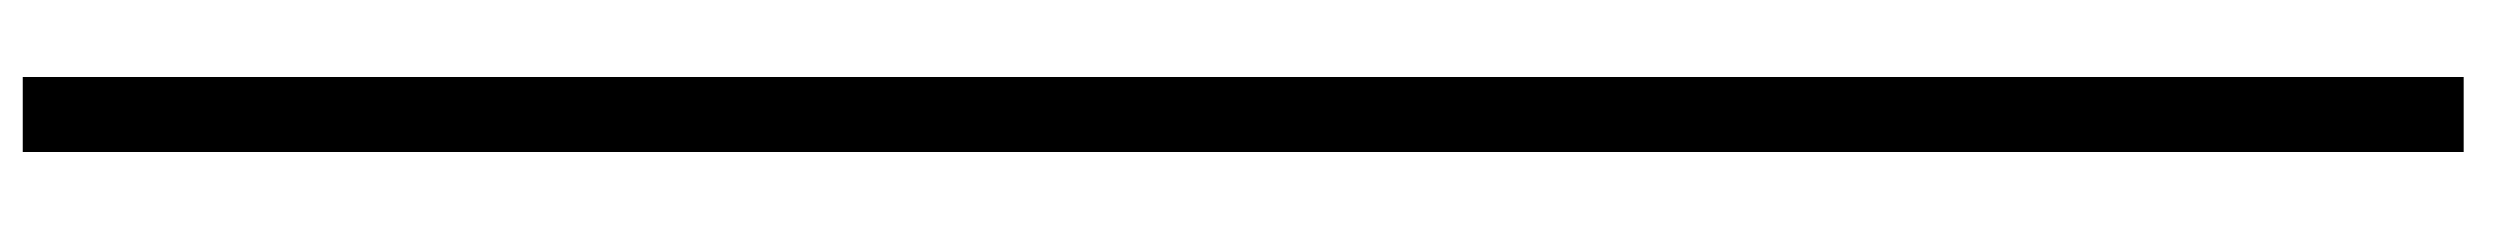
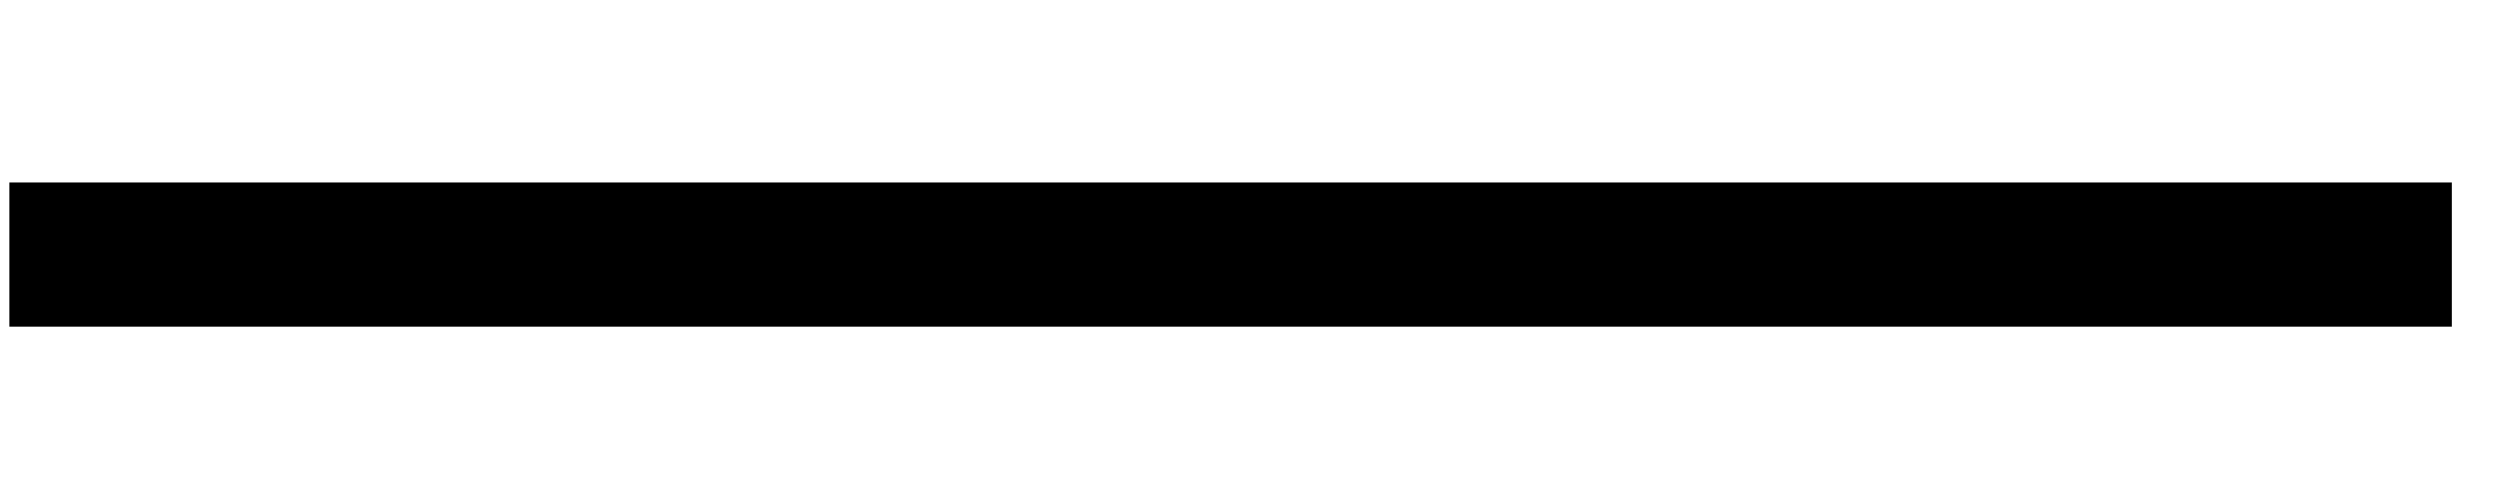
- <svg xmlns="http://www.w3.org/2000/svg" version="1.1" width="100px" height="10px" viewBox="1990 570  100 10">
-   <g transform="matrix(0.8398448 -0.5428265 0.5428265 0.8398448 14.59128 1199.455 )">
-     <path d="M 2081 601  L 1999 548  " stroke-width="3" stroke="#000000" fill="none" />
+ <svg xmlns="http://www.w3.org/2000/svg" version="1.1" width="52px" height="10px" viewBox="2016 672  52 10">
+   <g transform="matrix(-0.59051 -0.8070303 0.8070303 -0.59051 2701.462 2724.731 )">
+     <path d="M 2027 697  L 2057 656  " stroke-width="3" stroke="#000000" fill="none" />
  </g>
</svg>
